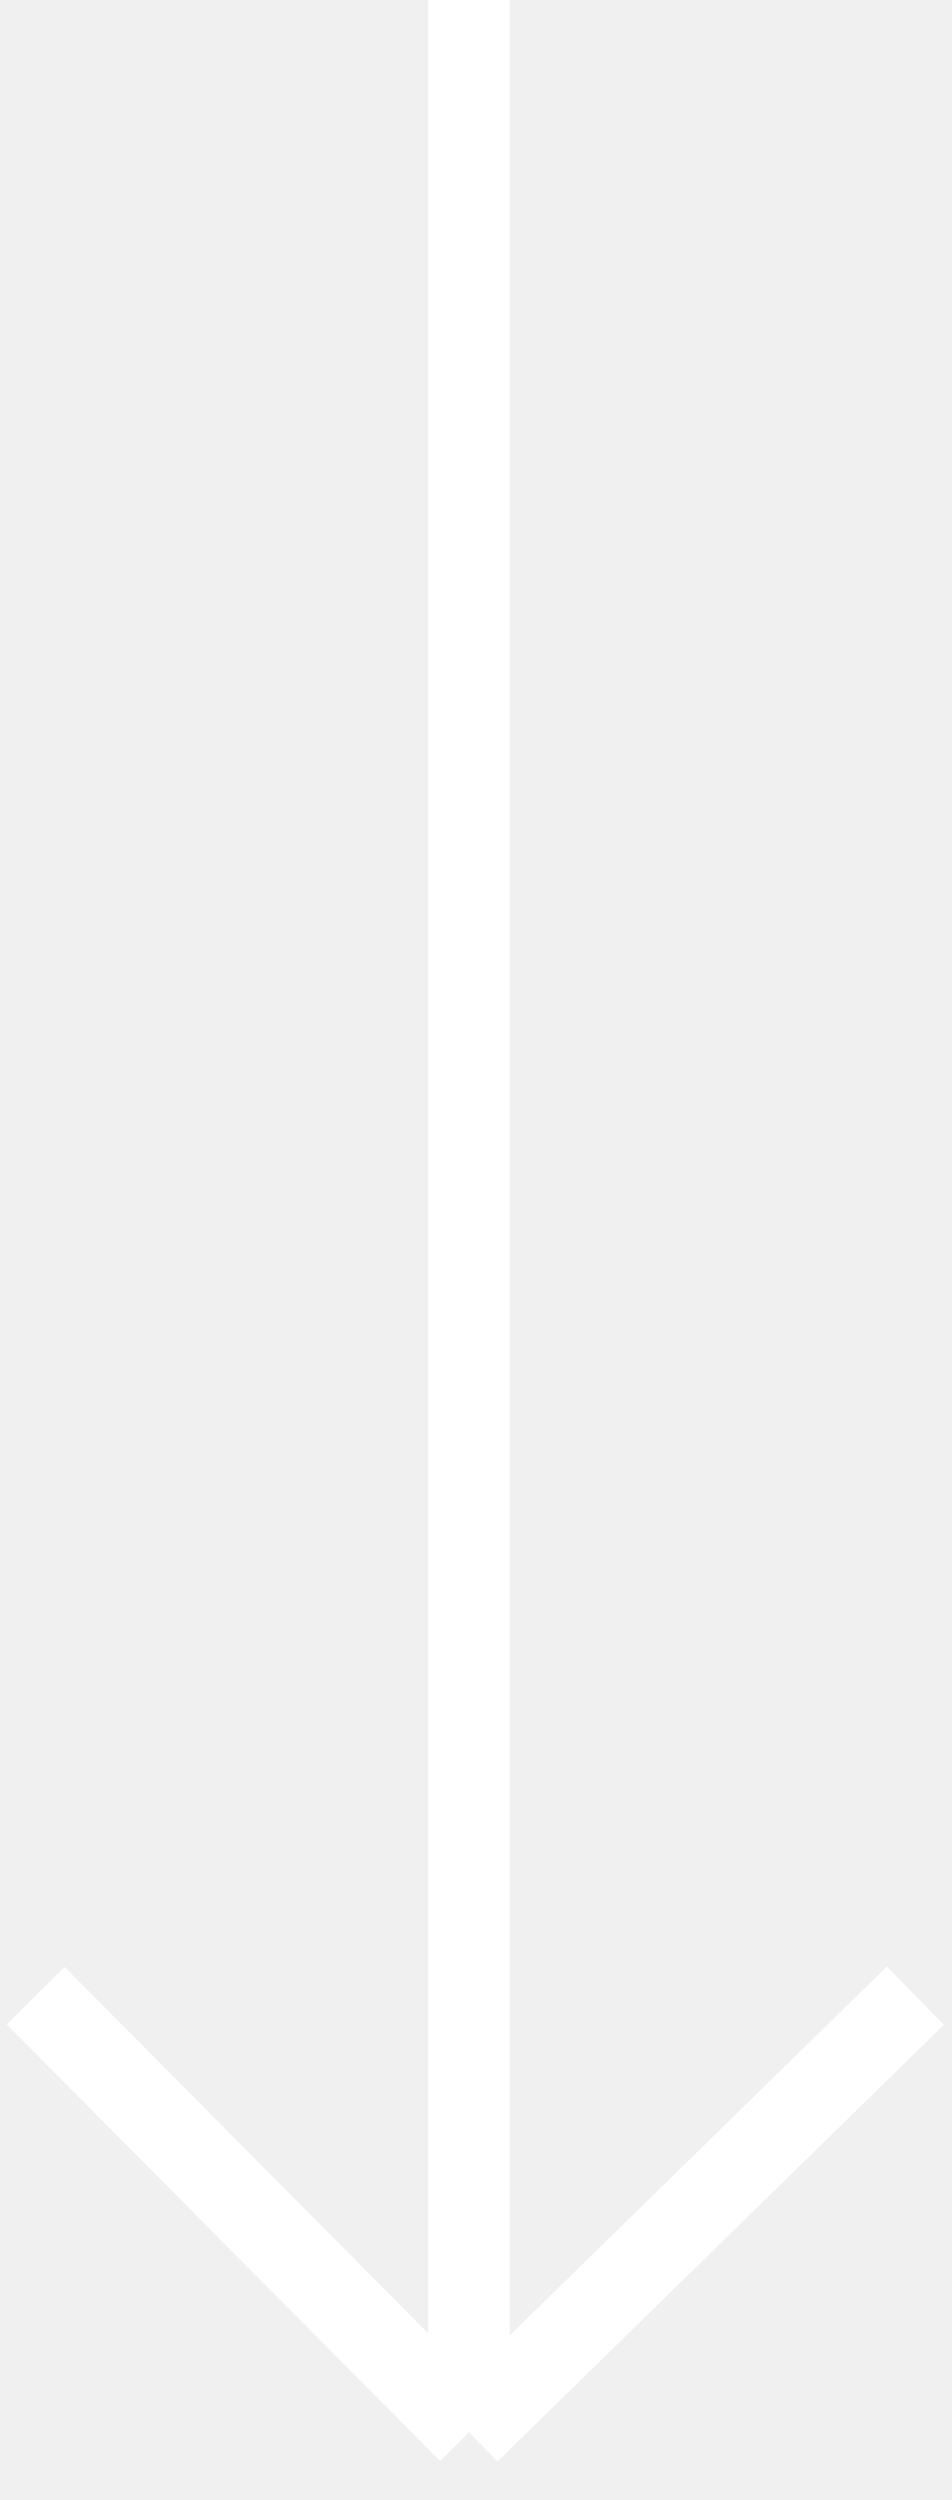
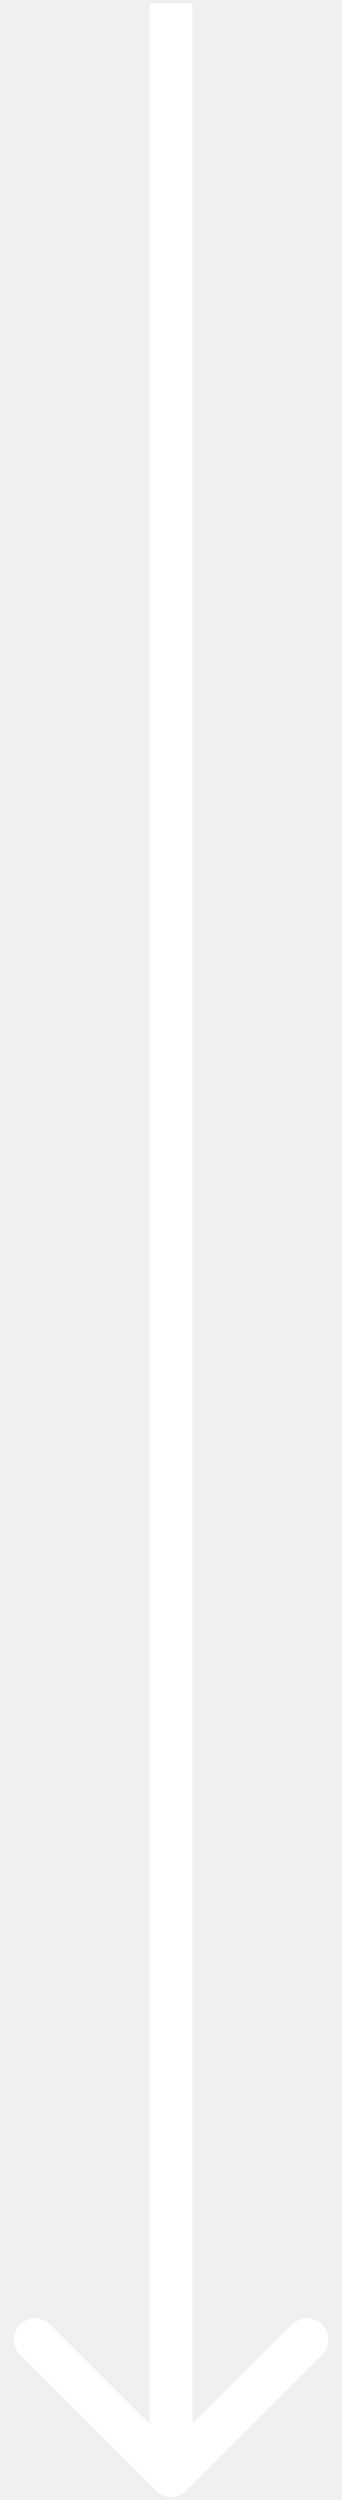
- <svg xmlns="http://www.w3.org/2000/svg" width="70" height="184" viewBox="0 0 70 184" fill="none">
-   <path d="M34.518 0V179.014M34.518 179.014L67.371 146.883M34.518 179.014L2.625 146.883" stroke="white" stroke-width="6" />
+ <svg xmlns="http://www.w3.org/2000/svg" width="16" height="117" viewBox="0 0 16 117" fill="none">
+   <path d="M7.301 116.565C7.691 116.955 8.324 116.955 8.715 116.565L15.079 110.201C15.469 109.81 15.469 109.177 15.079 108.786C14.688 108.396 14.055 108.396 13.665 108.786L8.008 114.443L2.351 108.786C1.96 108.396 1.327 108.396 0.937 108.786C0.546 109.177 0.546 109.81 0.937 110.201L7.301 116.565ZM7.008 0.154V115.857H9.008V0.154H7.008Z" fill="white" />
</svg>
